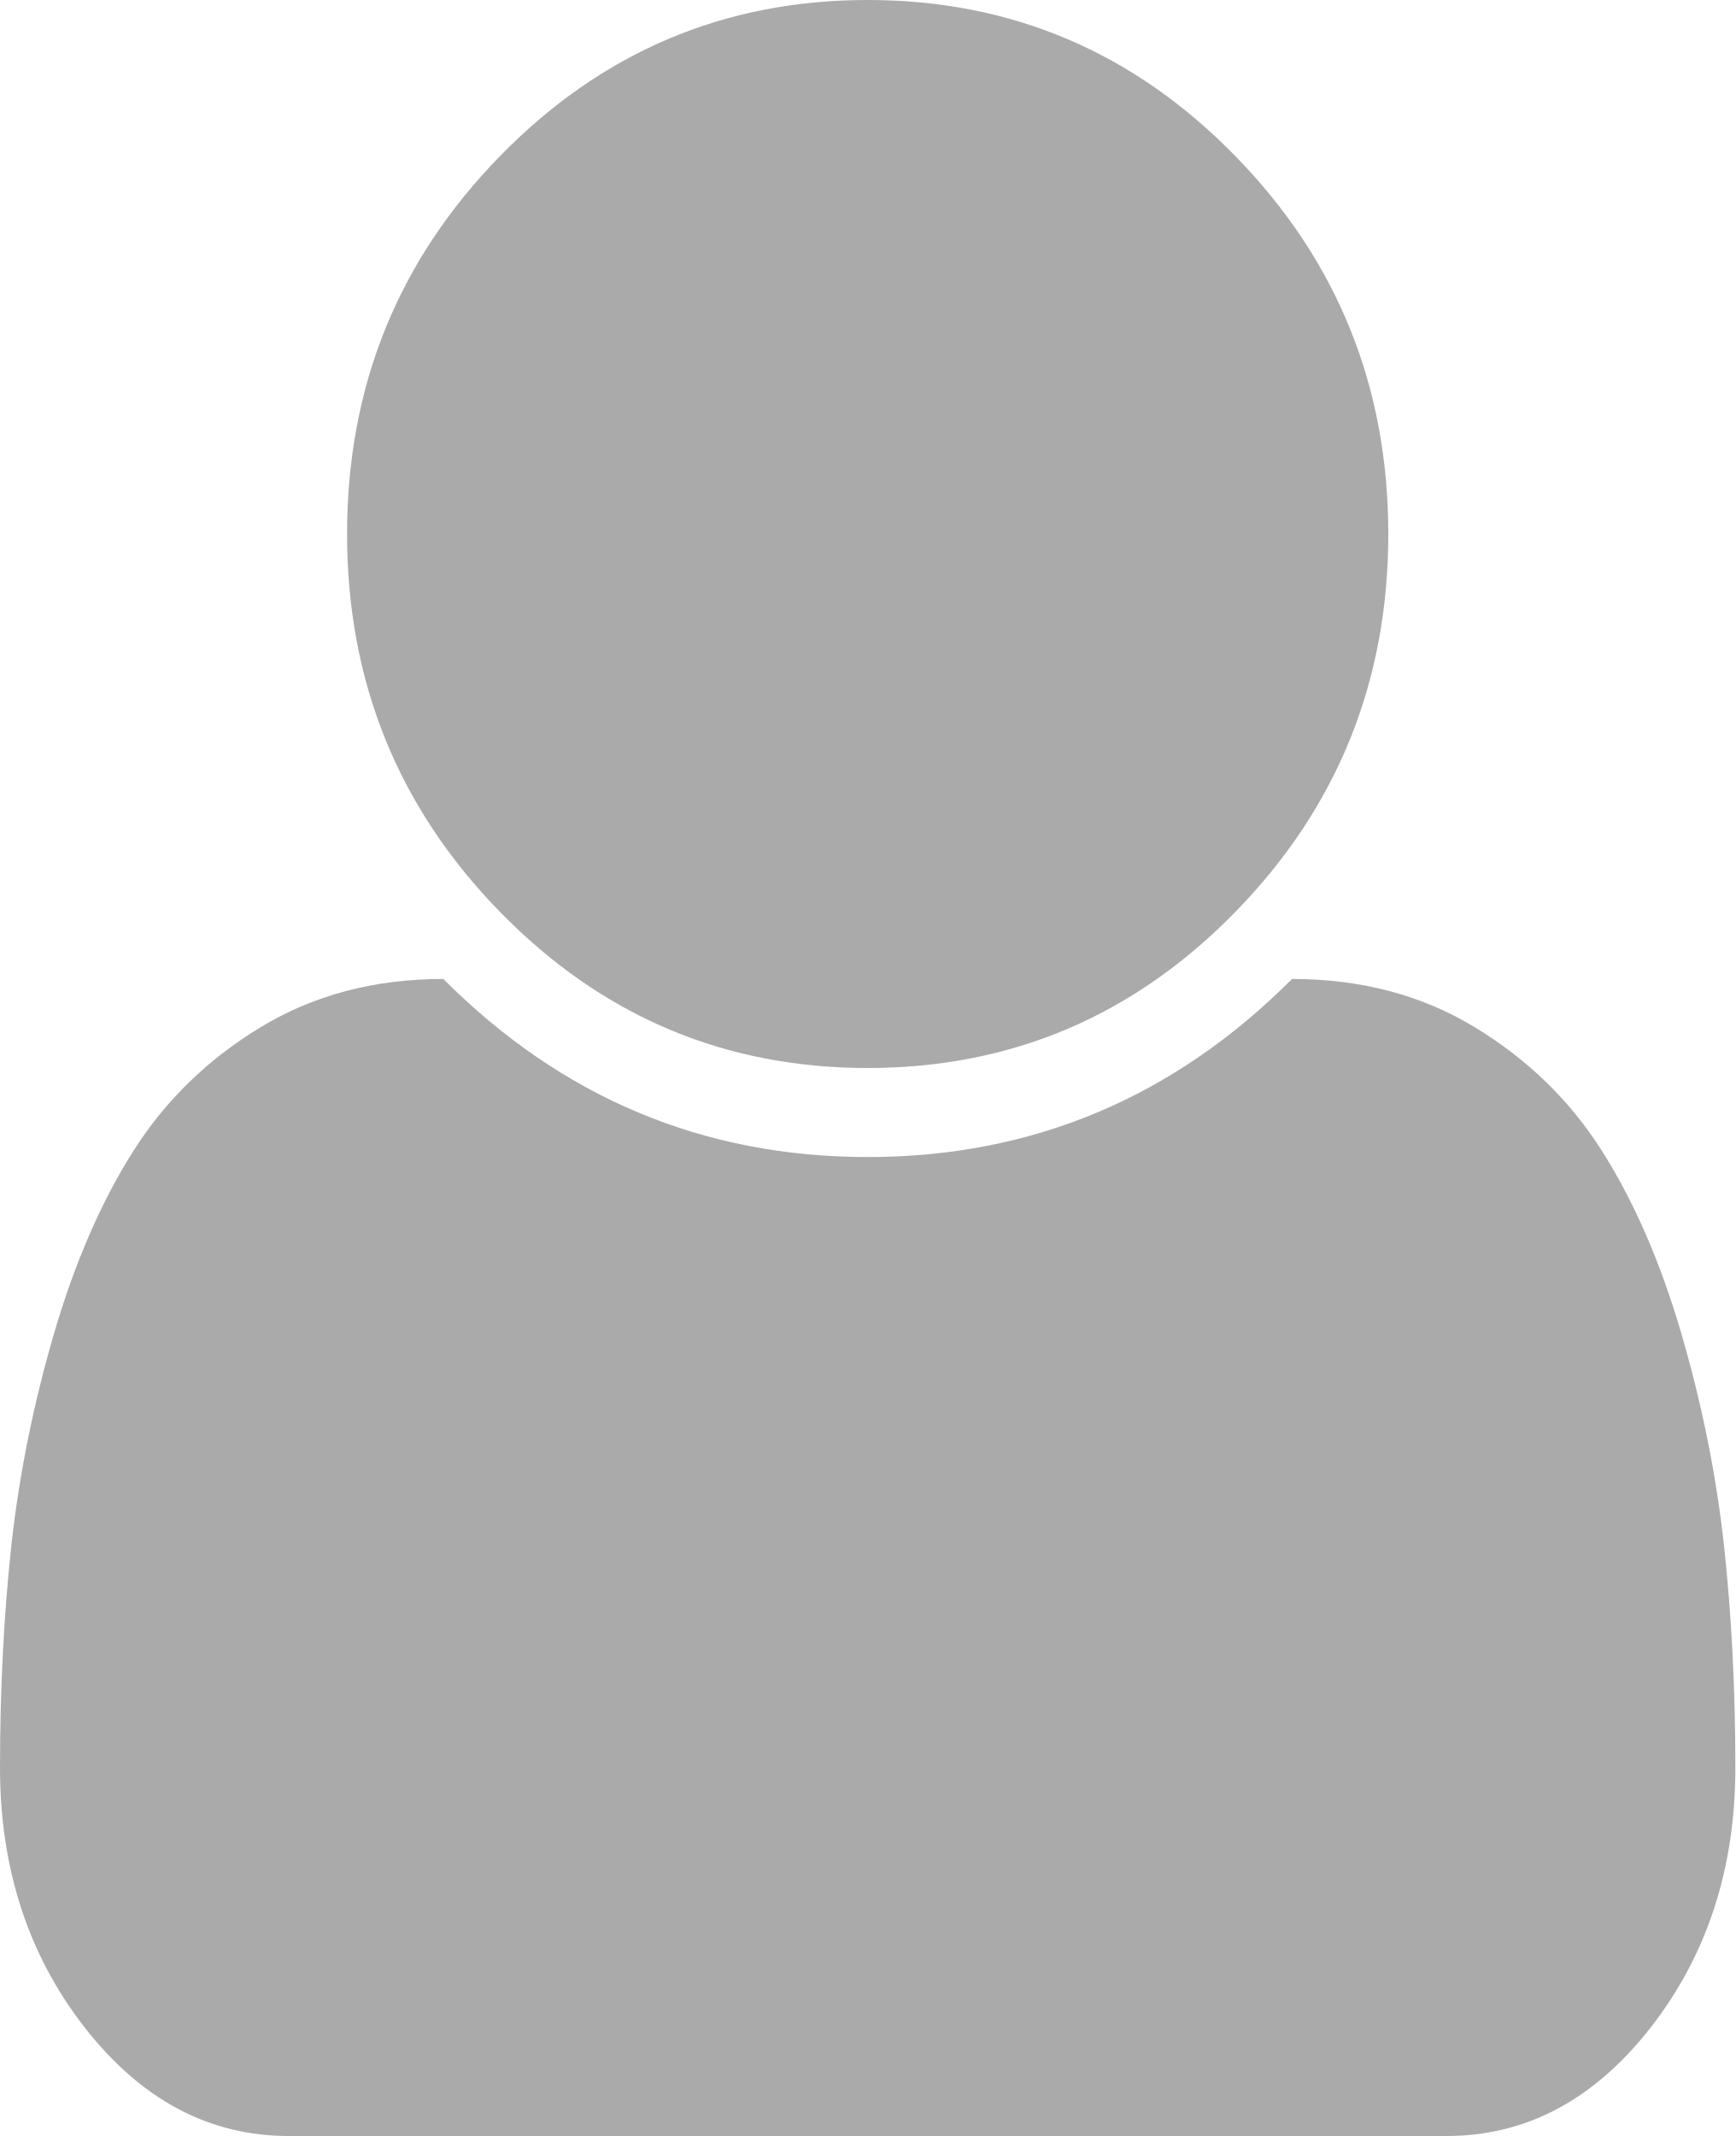
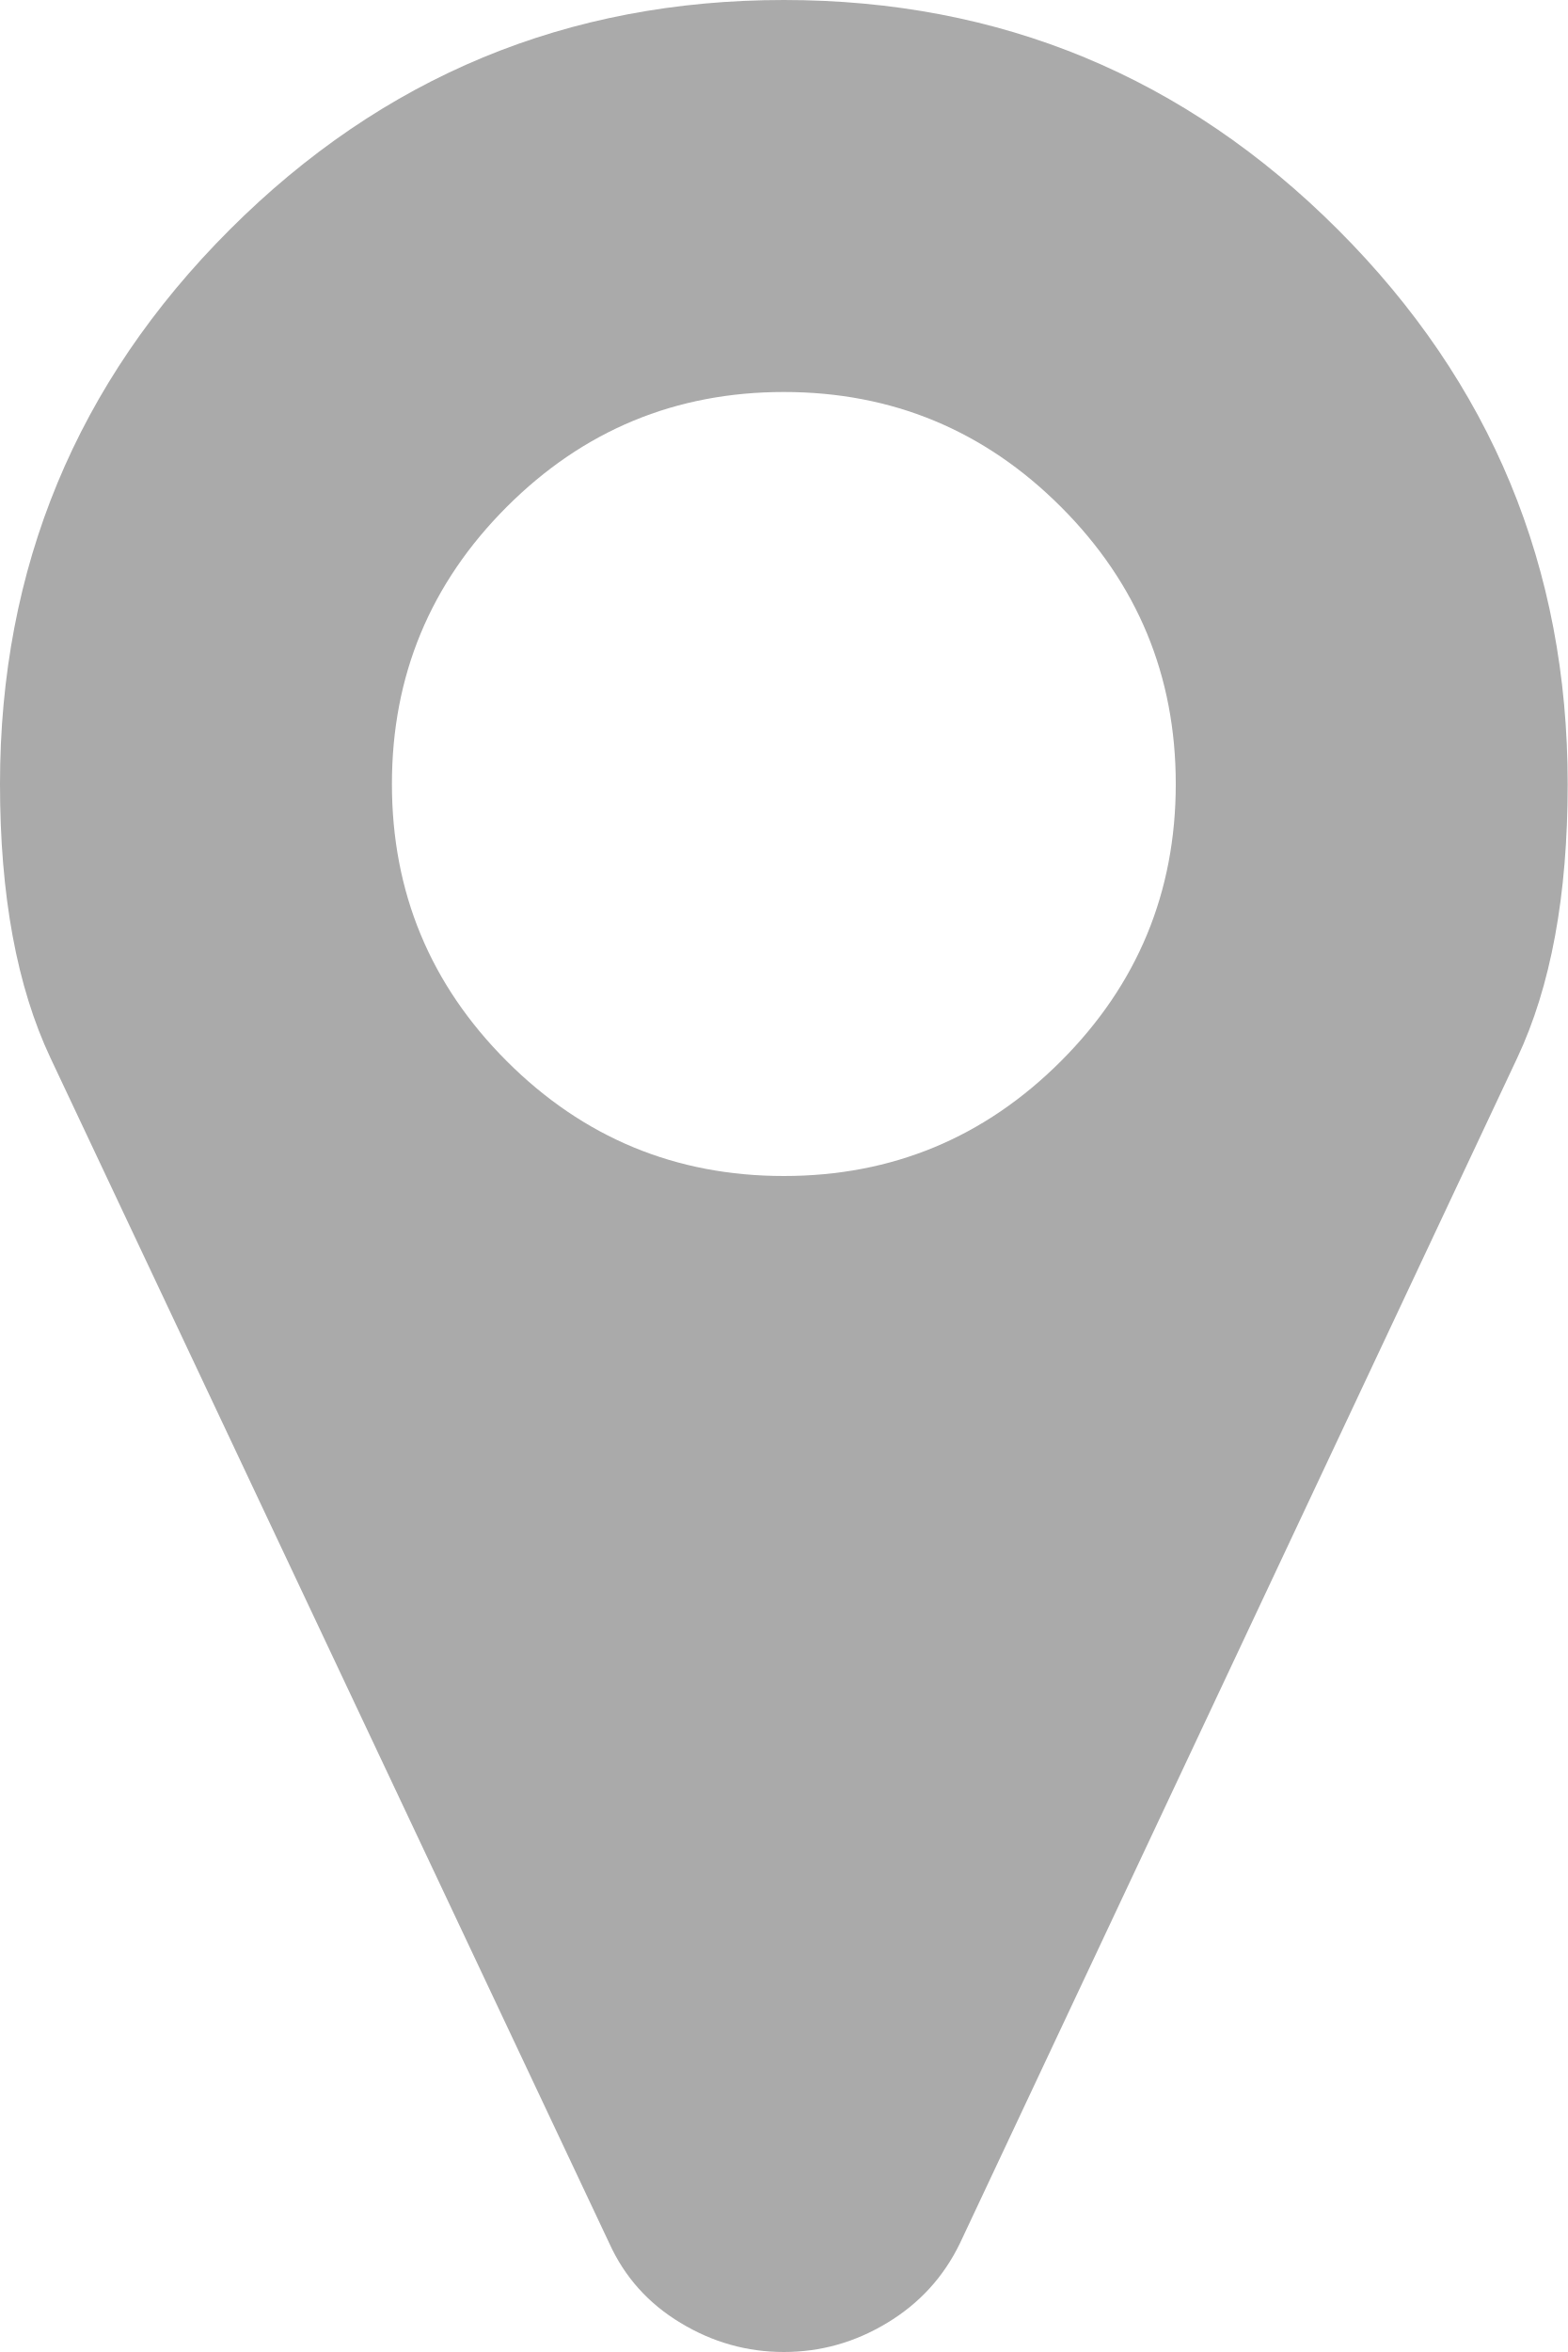
- <svg xmlns="http://www.w3.org/2000/svg" version="1.1" width="13px" height="16px">
-   <g transform="matrix(1 0 0 1 -1355 -441 )">
-     <path d="M 12.914 11.568  C 12.971 12.092  13 12.649  13 13.24  C 13 13.997  12.788 14.646  12.365 15.188  C 11.942 15.729  11.433 16  10.837 16  L 2.163 16  C 1.567 16  1.058 15.729  0.635 15.188  C 0.212 14.646  0 13.997  0 13.24  C 0 12.649  0.029 12.092  0.086 11.568  C 0.144 11.043  0.251 10.516  0.406 9.984  C 0.562 9.453  0.76 8.998  1 8.62  C 1.241 8.241  1.559 7.932  1.955 7.693  C 2.351 7.453  2.807 7.333  3.321 7.333  C 4.208 8.222  5.268 8.667  6.5 8.667  C 7.732 8.667  8.792 8.222  9.679 7.333  C 10.193 7.333  10.649 7.453  11.045 7.693  C 11.441 7.932  11.759 8.241  12 8.62  C 12.24 8.998  12.438 9.453  12.594 9.984  C 12.749 10.516  12.856 11.043  12.914 11.568  Z M 9.257 1.172  C 10.019 1.953  10.4 2.896  10.4 4  C 10.4 5.104  10.019 6.047  9.257 6.828  C 8.496 7.609  7.577 8  6.5 8  C 5.423 8  4.504 7.609  3.743 6.828  C 2.981 6.047  2.6 5.104  2.6 4  C 2.6 2.896  2.981 1.953  3.743 1.172  C 4.504 0.391  5.423 0  6.5 0  C 7.577 0  8.496 0.391  9.257 1.172  Z " fill-rule="nonzero" fill="#aaaaaa" stroke="none" transform="matrix(1 0 0 1 1355 441 )" />
+ <svg xmlns="http://www.w3.org/2000/svg" version="1.1" width="12px" height="18px">
+   <g transform="matrix(1 0 0 1 -1355 -409 )">
+     <path d="M 8.121 8.121  C 8.707 7.535  9 6.828  9 6  C 9 5.172  8.707 4.465  8.121 3.879  C 7.535 3.293  6.828 3  6 3  C 5.172 3  4.465 3.293  3.879 3.879  C 3.293 4.465  3 5.172  3 6  C 3 6.828  3.293 7.535  3.879 8.121  C 4.465 8.707  5.172 9  6 9  C 6.828 9  7.535 8.707  8.121 8.121  Z M 10.242 1.758  C 11.414 2.93  12 4.344  12 6  C 12 6.852  11.871 7.551  11.613 8.098  L 7.348 17.168  C 7.223 17.426  7.037 17.629  6.791 17.777  C 6.545 17.926  6.281 18  6 18  C 5.719 18  5.455 17.926  5.209 17.777  C 4.963 17.629  4.781 17.426  4.664 17.168  L 0.387 8.098  C 0.129 7.551  0 6.852  0 6  C 0 4.344  0.586 2.93  1.758 1.758  C 2.93 0.586  4.344 0  6 0  C 7.656 0  9.07 0.586  10.242 1.758  Z " fill-rule="nonzero" fill="#aaaaaa" stroke="none" transform="matrix(1 0 0 1 1355 409 )" />
  </g>
</svg>
